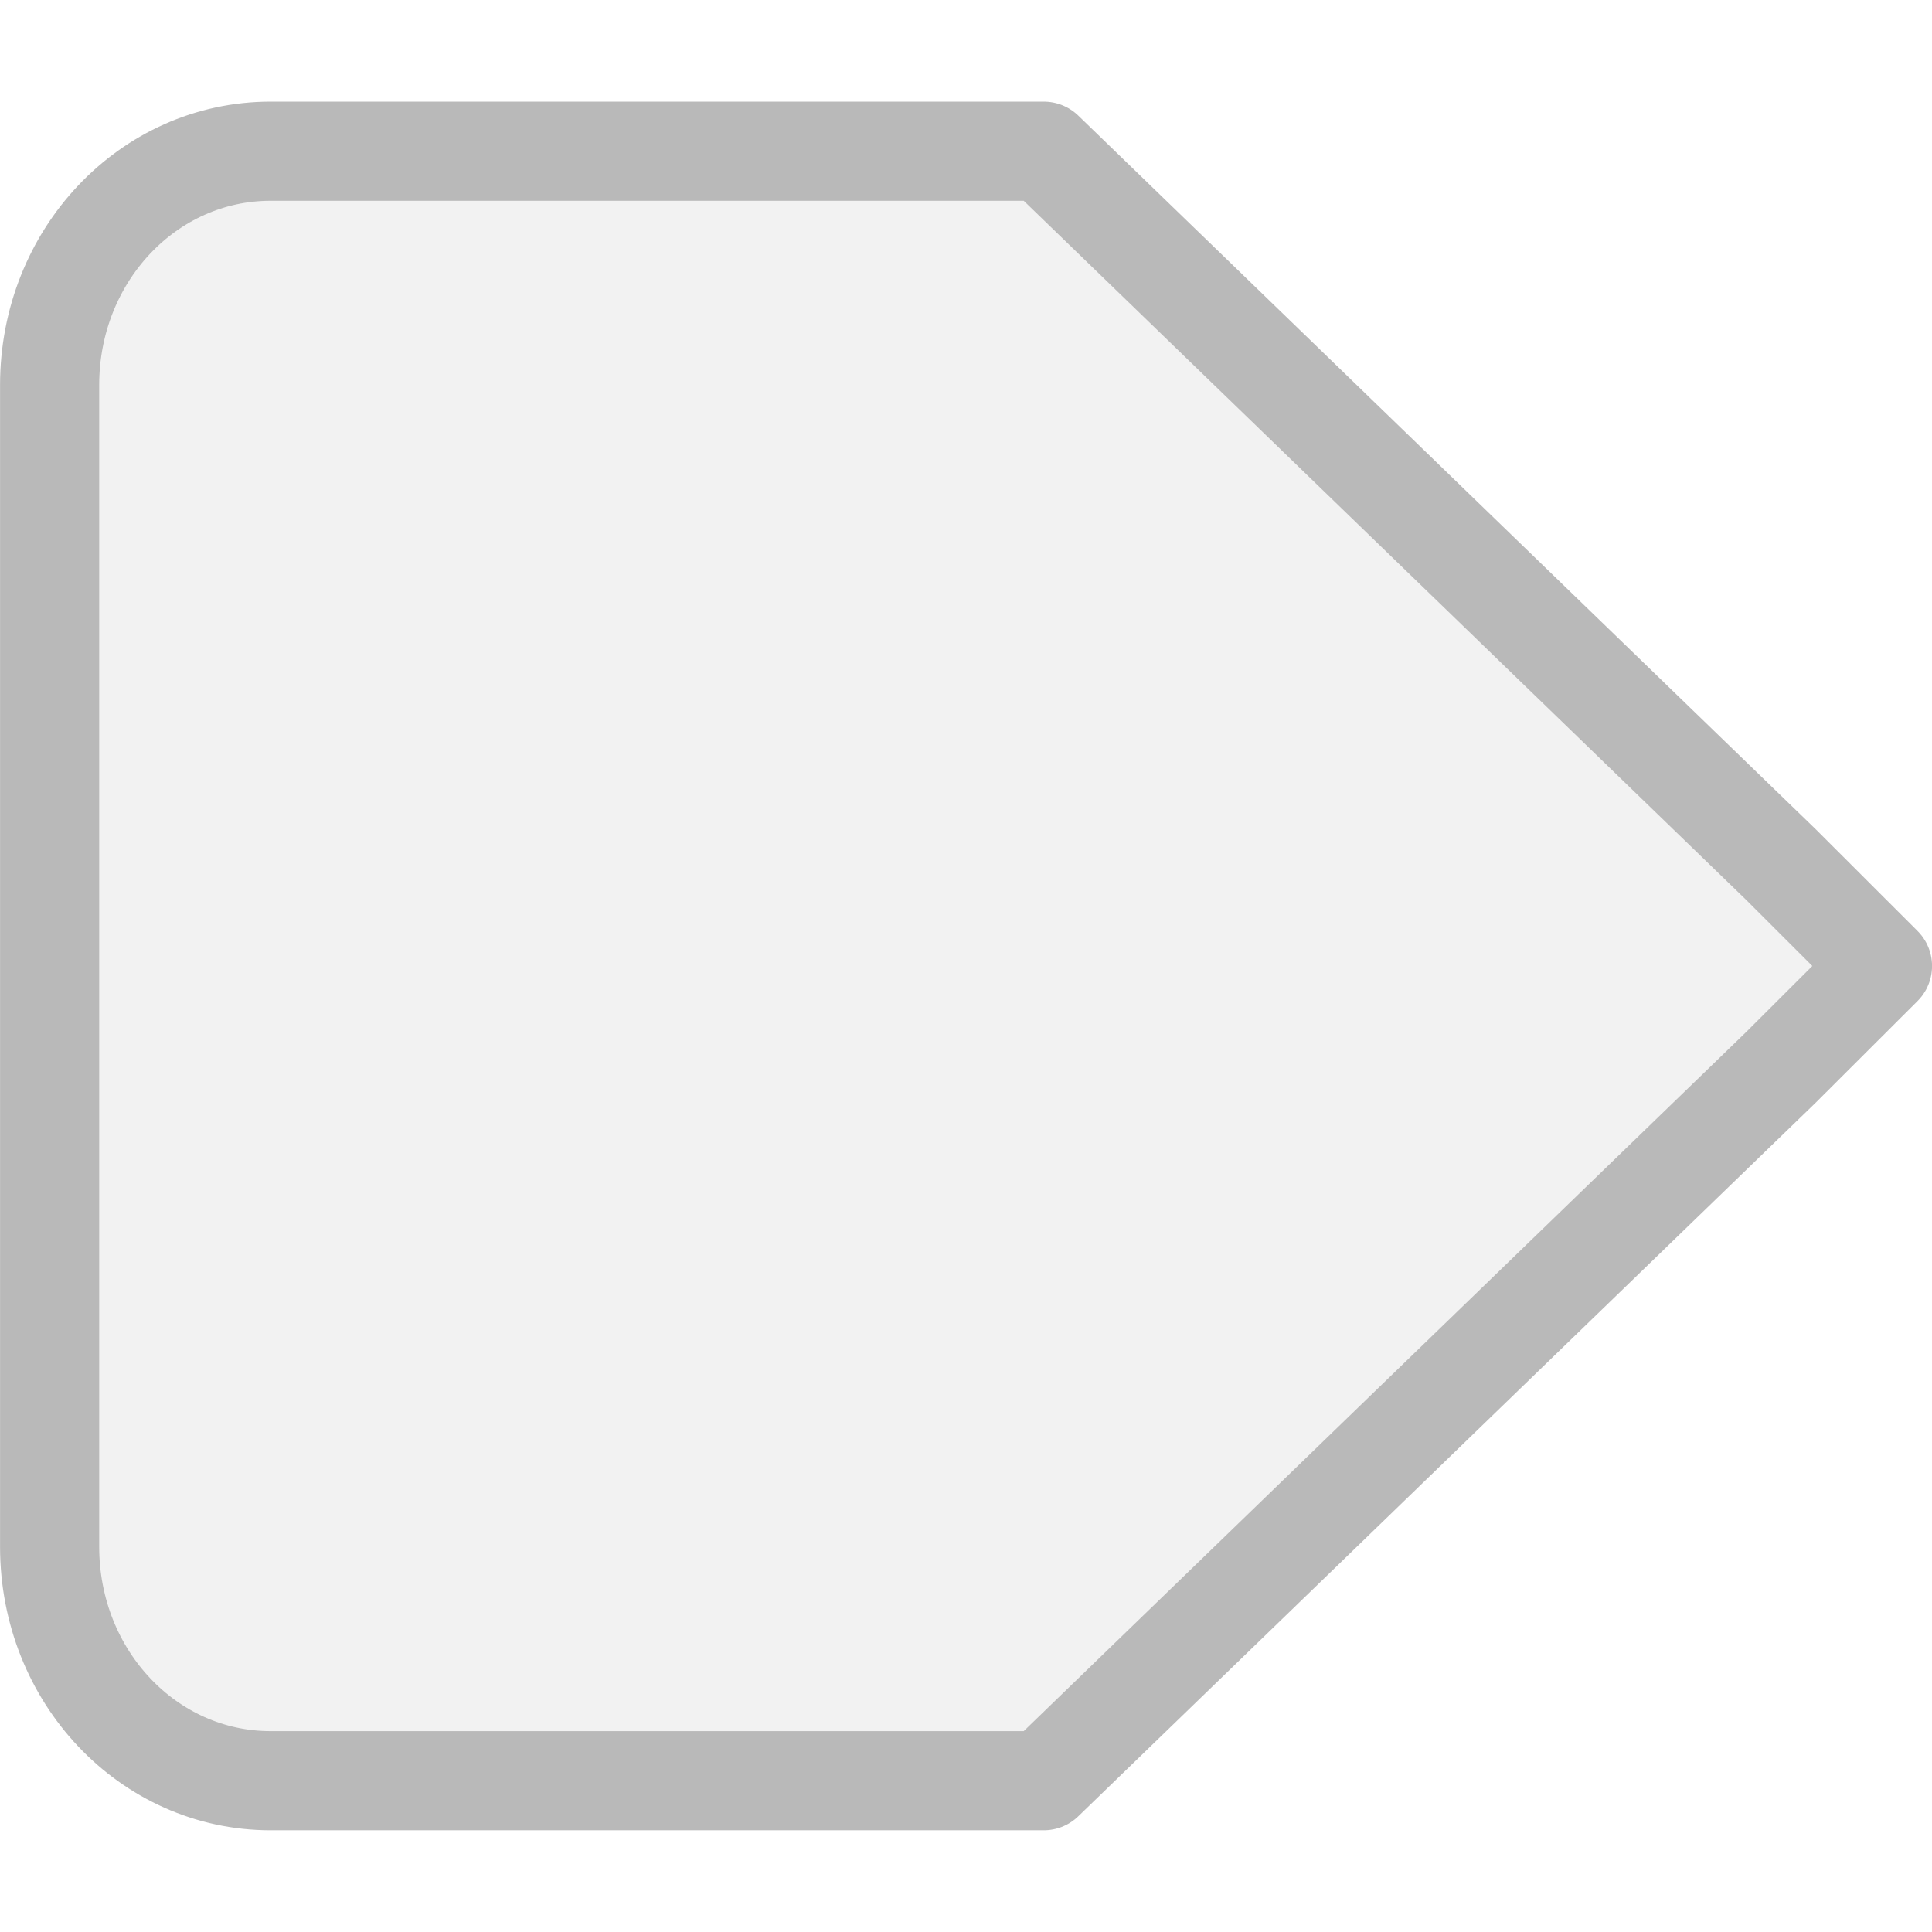
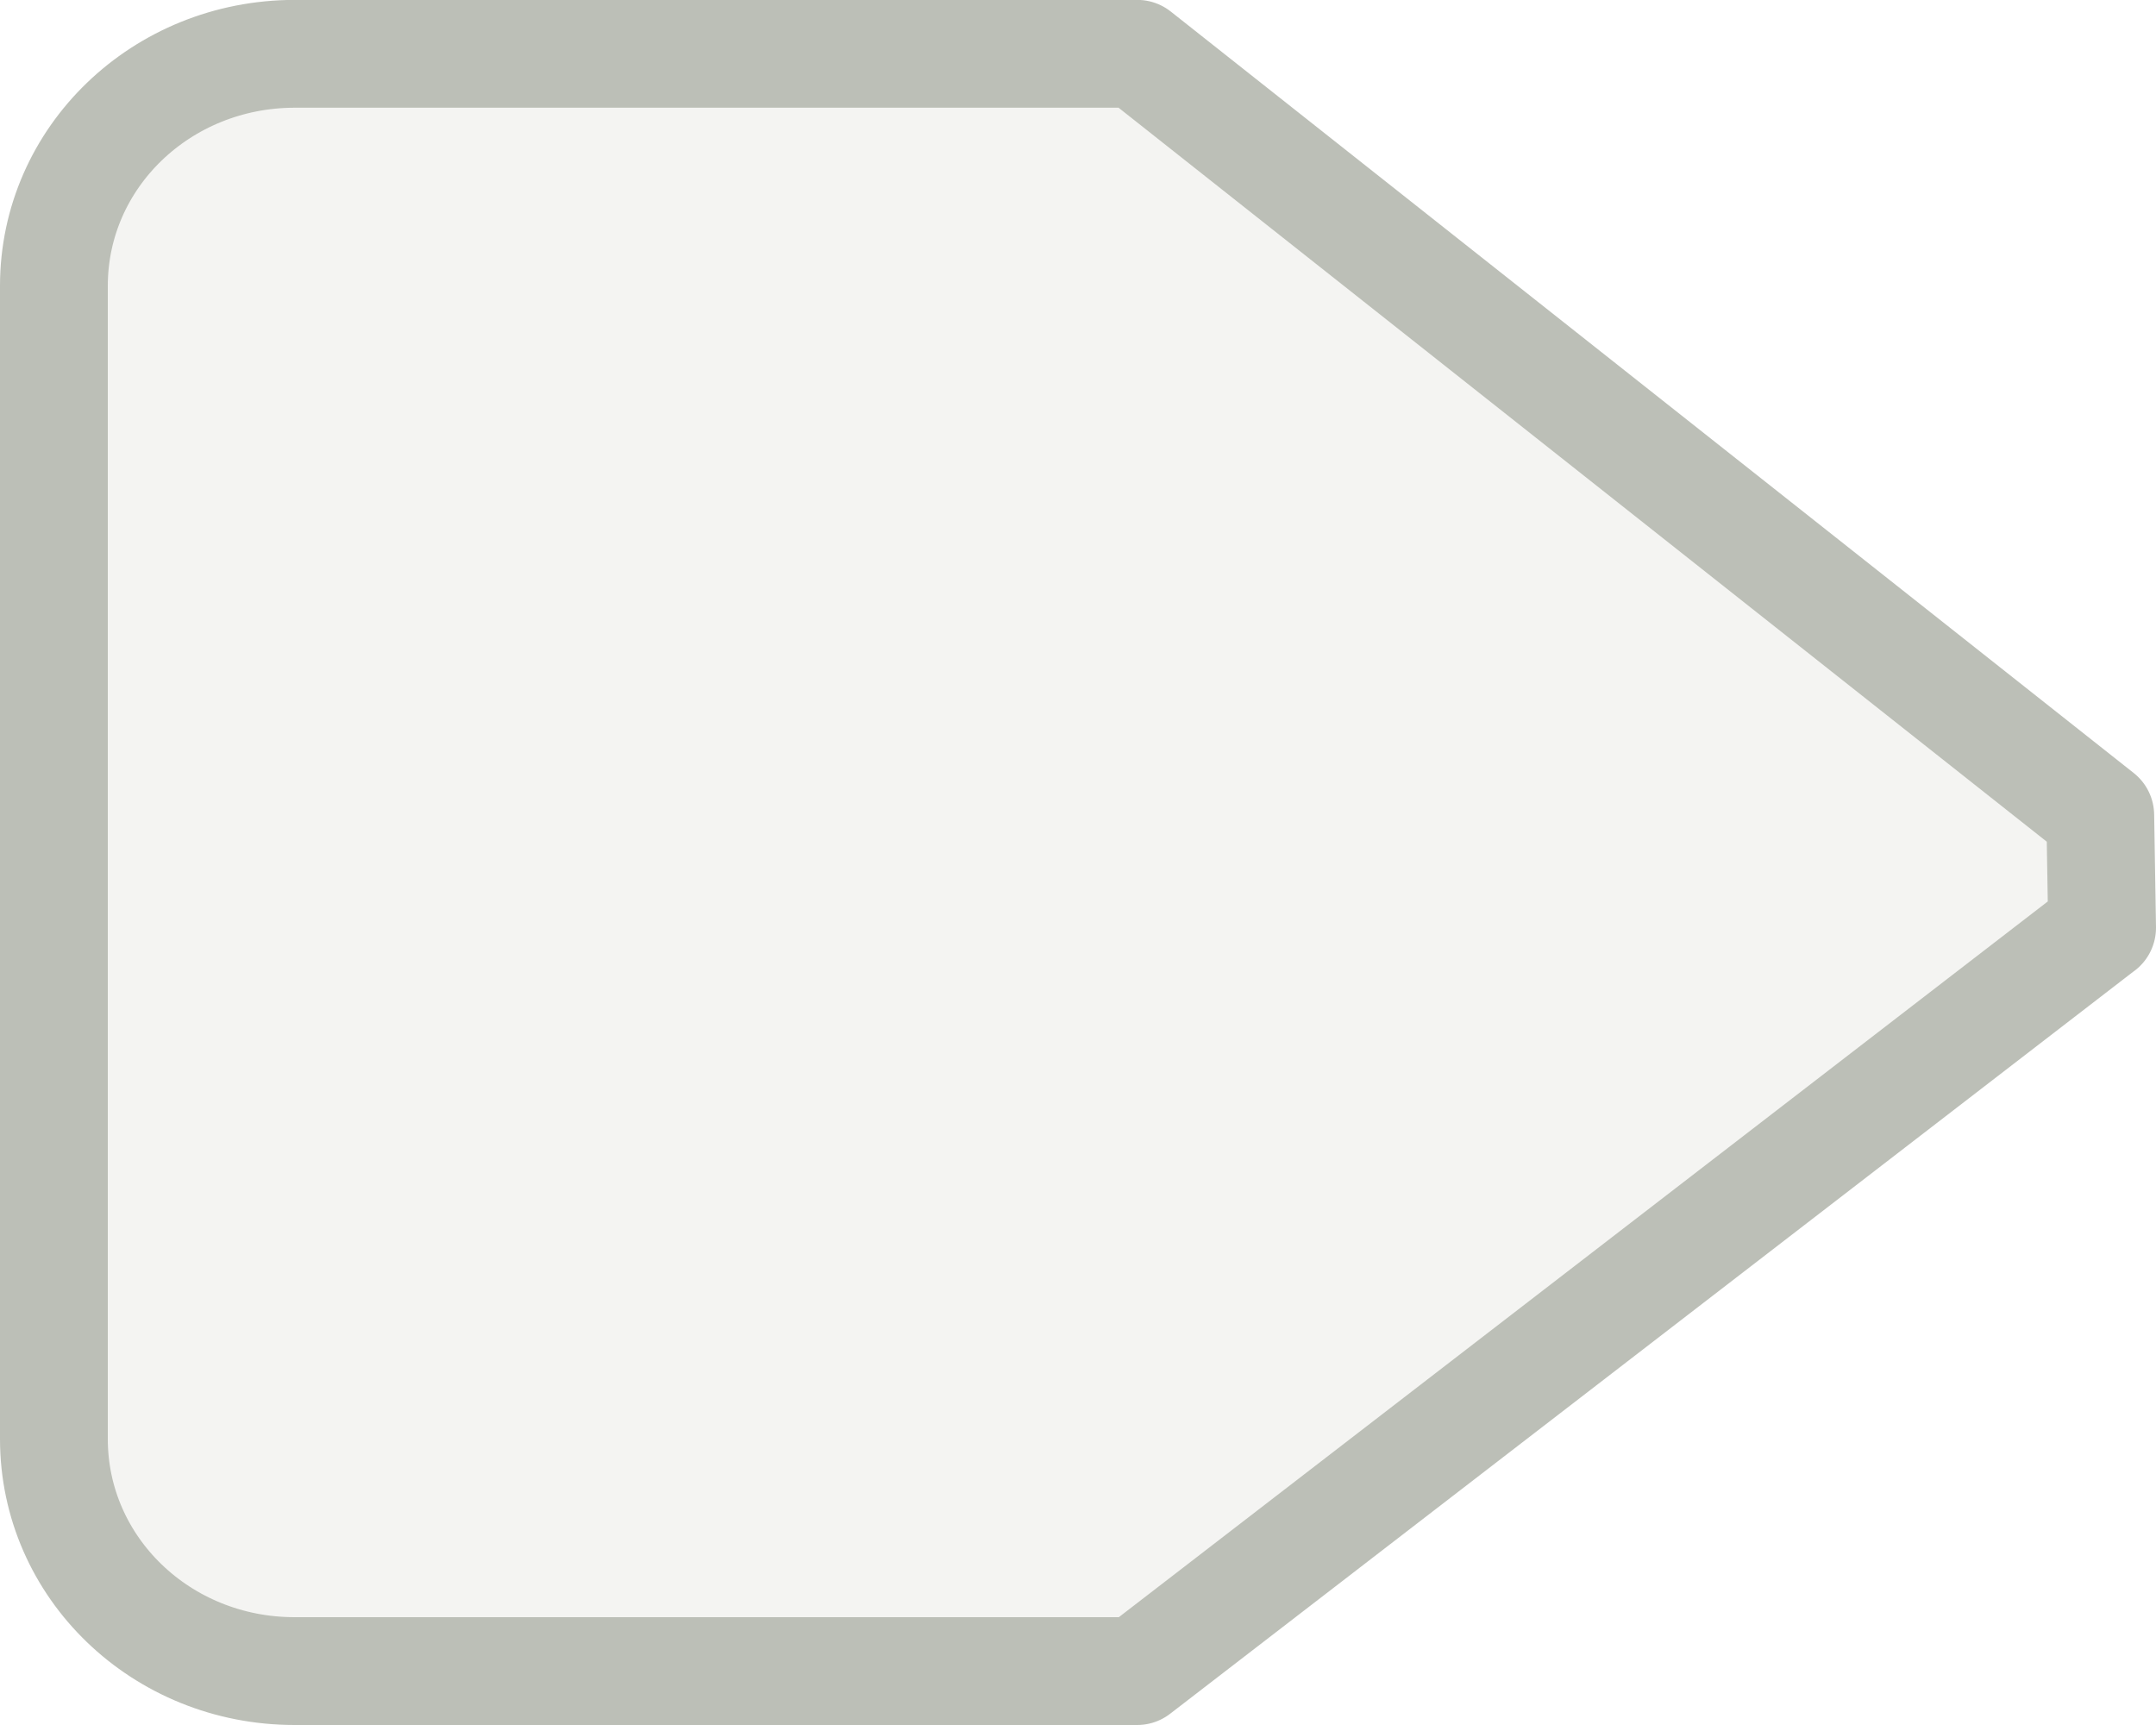
- <svg xmlns="http://www.w3.org/2000/svg" xmlns:xlink="http://www.w3.org/1999/xlink" id="svg5435" height="19" width="19" version="1.1">
-   <defs id="defs8">
-     <linearGradient xlink:href="#linearGradient3769" id="linearGradient2993" gradientUnits="userSpaceOnUse" gradientTransform="matrix(-1.14979,0,0,-1.086335,74.35675,260.1706)" x1="59.195" y1="221.592" x2="59.195" y2="239.504" />
-     <linearGradient x1="58.909" x2="58.909" gradientTransform="matrix(-1.0762,0,0,-1.1166,68.706,279.43)" y1="230.59" gradientUnits="userSpaceOnUse" y2="234.59" id="linearGradient3769">
-       <stop offset="0" style="stop-color:#e8e8e8;stop-opacity:1;" id="stop3771" />
-       <stop id="stop3773" style="stop-color:#ebebeb;stop-opacity:1;" offset="0.55" />
-       <stop id="stop3775" style="stop-color:#f4f4f4;stop-opacity:1;" offset="0.6" />
-       <stop offset="1" style="stop-color:#ffffff;stop-opacity:1;" id="stop3777" />
+ <svg xmlns="http://www.w3.org/2000/svg" xmlns:xlink="http://www.w3.org/1999/xlink" width="20" height="16" id="svg5435" version="1.1">
+   <defs id="defs5437">
+     <linearGradient xlink:href="#linearGradient4714" id="linearGradient6699" gradientUnits="userSpaceOnUse" gradientTransform="translate(924,32)" x1="58.159" y1="238.524" x2="58.159" y2="232.577" />
+     <linearGradient id="linearGradient4714">
+       <stop style="stop-color:#eeeeec;stop-opacity:1;" offset="0" id="stop4716" />
+       <stop style="stop-color:#ffffff;stop-opacity:1" offset="1" id="stop4718" />
    </linearGradient>
-     <linearGradient xlink:href="#linearGradient5847" id="linearGradient2995" gradientUnits="userSpaceOnUse" gradientTransform="matrix(-1.14979,0,0,-1.086335,74.35675,259.0809)" x1="56.909" y1="239.59" x2="56.909" y2="226.59" />
-     <linearGradient id="linearGradient5847" y2="226.59" gradientUnits="userSpaceOnUse" y1="239.59" gradientTransform="matrix(-1.0762,0,0,-1.1166,68.706,278.31)" x2="56.909" x1="56.909">
-       <stop id="stop4724" style="stop-color:#8c8c8c;stop-opacity:1;" offset="0" />
-       <stop id="stop4726" style="stop-color:#828282;stop-opacity:1;" offset="1" />
+     <linearGradient xlink:href="#linearGradient4722-3" id="linearGradient6701" gradientUnits="userSpaceOnUse" gradientTransform="translate(924,33)" x1="55.625" y1="225.28" x2="55.625" y2="239.234" />
+     <linearGradient id="linearGradient4722-3">
+       <stop style="stop-color:#babdb6;stop-opacity:1;" offset="0" id="stop4724-6" />
+       <stop style="stop-color:#7b8073;stop-opacity:1" offset="1" id="stop4726-6" />
+     </linearGradient>
+     <linearGradient y2="232.577" x2="58.159" y1="238.524" x1="58.159" gradientTransform="matrix(1.071429,0,0,0.9492585,-52.53572,-199.039)" gradientUnits="userSpaceOnUse" id="linearGradient5431" xlink:href="#linearGradient4714" />
+     <linearGradient y2="239.234" x2="55.625" y1="225.28" x1="55.625" gradientTransform="matrix(1.071429,0,0,0.9492585,-52.53572,-198.0897)" gradientUnits="userSpaceOnUse" id="linearGradient5433" xlink:href="#linearGradient4722-3" />
+     <linearGradient y2="234.585" x2="58.909" y1="230.585" x1="58.909" gradientTransform="matrix(-1.076233,0,0,-1.116621,68.70628,279.4279)" gradientUnits="userSpaceOnUse" id="linearGradient5845" xlink:href="#linearGradient4714-3" />
+     <linearGradient id="linearGradient4714-3">
+       <stop style="stop-color:#eeeeec;stop-opacity:1;" offset="0" id="stop4716-9" />
+       <stop style="stop-color:#ffffff;stop-opacity:1" offset="1" id="stop4718-6" />
+     </linearGradient>
+     <linearGradient y2="226.585" x2="56.909" y1="239.585" x1="56.909" gradientTransform="matrix(-1.076233,0,0,-1.116621,68.70628,278.3113)" gradientUnits="userSpaceOnUse" id="linearGradient5847" xlink:href="#linearGradient4722" />
+     <linearGradient id="linearGradient4722">
+       <stop style="stop-color:#babdb6;stop-opacity:1;" offset="0" id="stop4724" />
+       <stop style="stop-color:#7b8073;stop-opacity:1" offset="1" id="stop4726" />
+     </linearGradient>
+     <linearGradient y2="234.585" x2="58.909" y1="230.585" x1="58.909" gradientTransform="matrix(-1.076233,0,0,-1.116621,68.70628,279.4279)" gradientUnits="userSpaceOnUse" id="linearGradient5845-6" xlink:href="#linearGradient4714-3-9" />
+     <linearGradient id="linearGradient4714-3-9">
+       <stop style="stop-color:#eeeeec;stop-opacity:1;" offset="0" id="stop4716-9-7" />
+       <stop style="stop-color:#ffffff;stop-opacity:1" offset="1" id="stop4718-6-5" />
+     </linearGradient>
+     <linearGradient y2="226.585" x2="56.909" y1="239.585" x1="56.909" gradientTransform="matrix(-1.076233,0,0,-1.116621,68.70628,278.3113)" gradientUnits="userSpaceOnUse" id="linearGradient5847-8" xlink:href="#linearGradient4722-2" />
+     <linearGradient id="linearGradient4722-2">
+       <stop style="stop-color:#babdb6;stop-opacity:1;" offset="0" id="stop4724-8" />
+       <stop style="stop-color:#7b8073;stop-opacity:1" offset="1" id="stop4726-8" />
    </linearGradient>
  </defs>
-   <path d="m 18.513,9.5 -1.001,-1 -7.247,-7.013 -7.604,0 c -1.204,0 -2.173,1.026 -2.173,2.299 l 0,11.426 c 0,1.274 0.969,2.3 2.173,2.3 l 7.604,0 7.247,-7.013 z" style="fill:#f2f2f2;fill-opacity:1;stroke:#b9b9b9;stroke-width:0.975;stroke-linecap:round;stroke-linejoin:round;stroke-miterlimit:4;stroke-opacity:1;stroke-dasharray:none;enable-background:new" id="path5960" />
+   <g id="layer1" transform="translate(0,-16)">
+     <path style="fill:#f4f4f2;fill-opacity:1;stroke:#bcbfb7;stroke-width:1;stroke-linecap:round;stroke-linejoin:round;stroke-miterlimit:4;stroke-opacity:1;stroke-dasharray:none;display:inline;enable-background:new" d="m 19.5,24.605 -0.017,-1.043 -8.933,-7.063 -7.816,0 C 1.496,16.5 0.5,17.46 0.5,18.652 l 0,10.695 C 0.5,30.54 1.496,31.5 2.733,31.5 l 7.816,0 8.95,-6.895 z" id="path5960" />
+   </g>
</svg>
